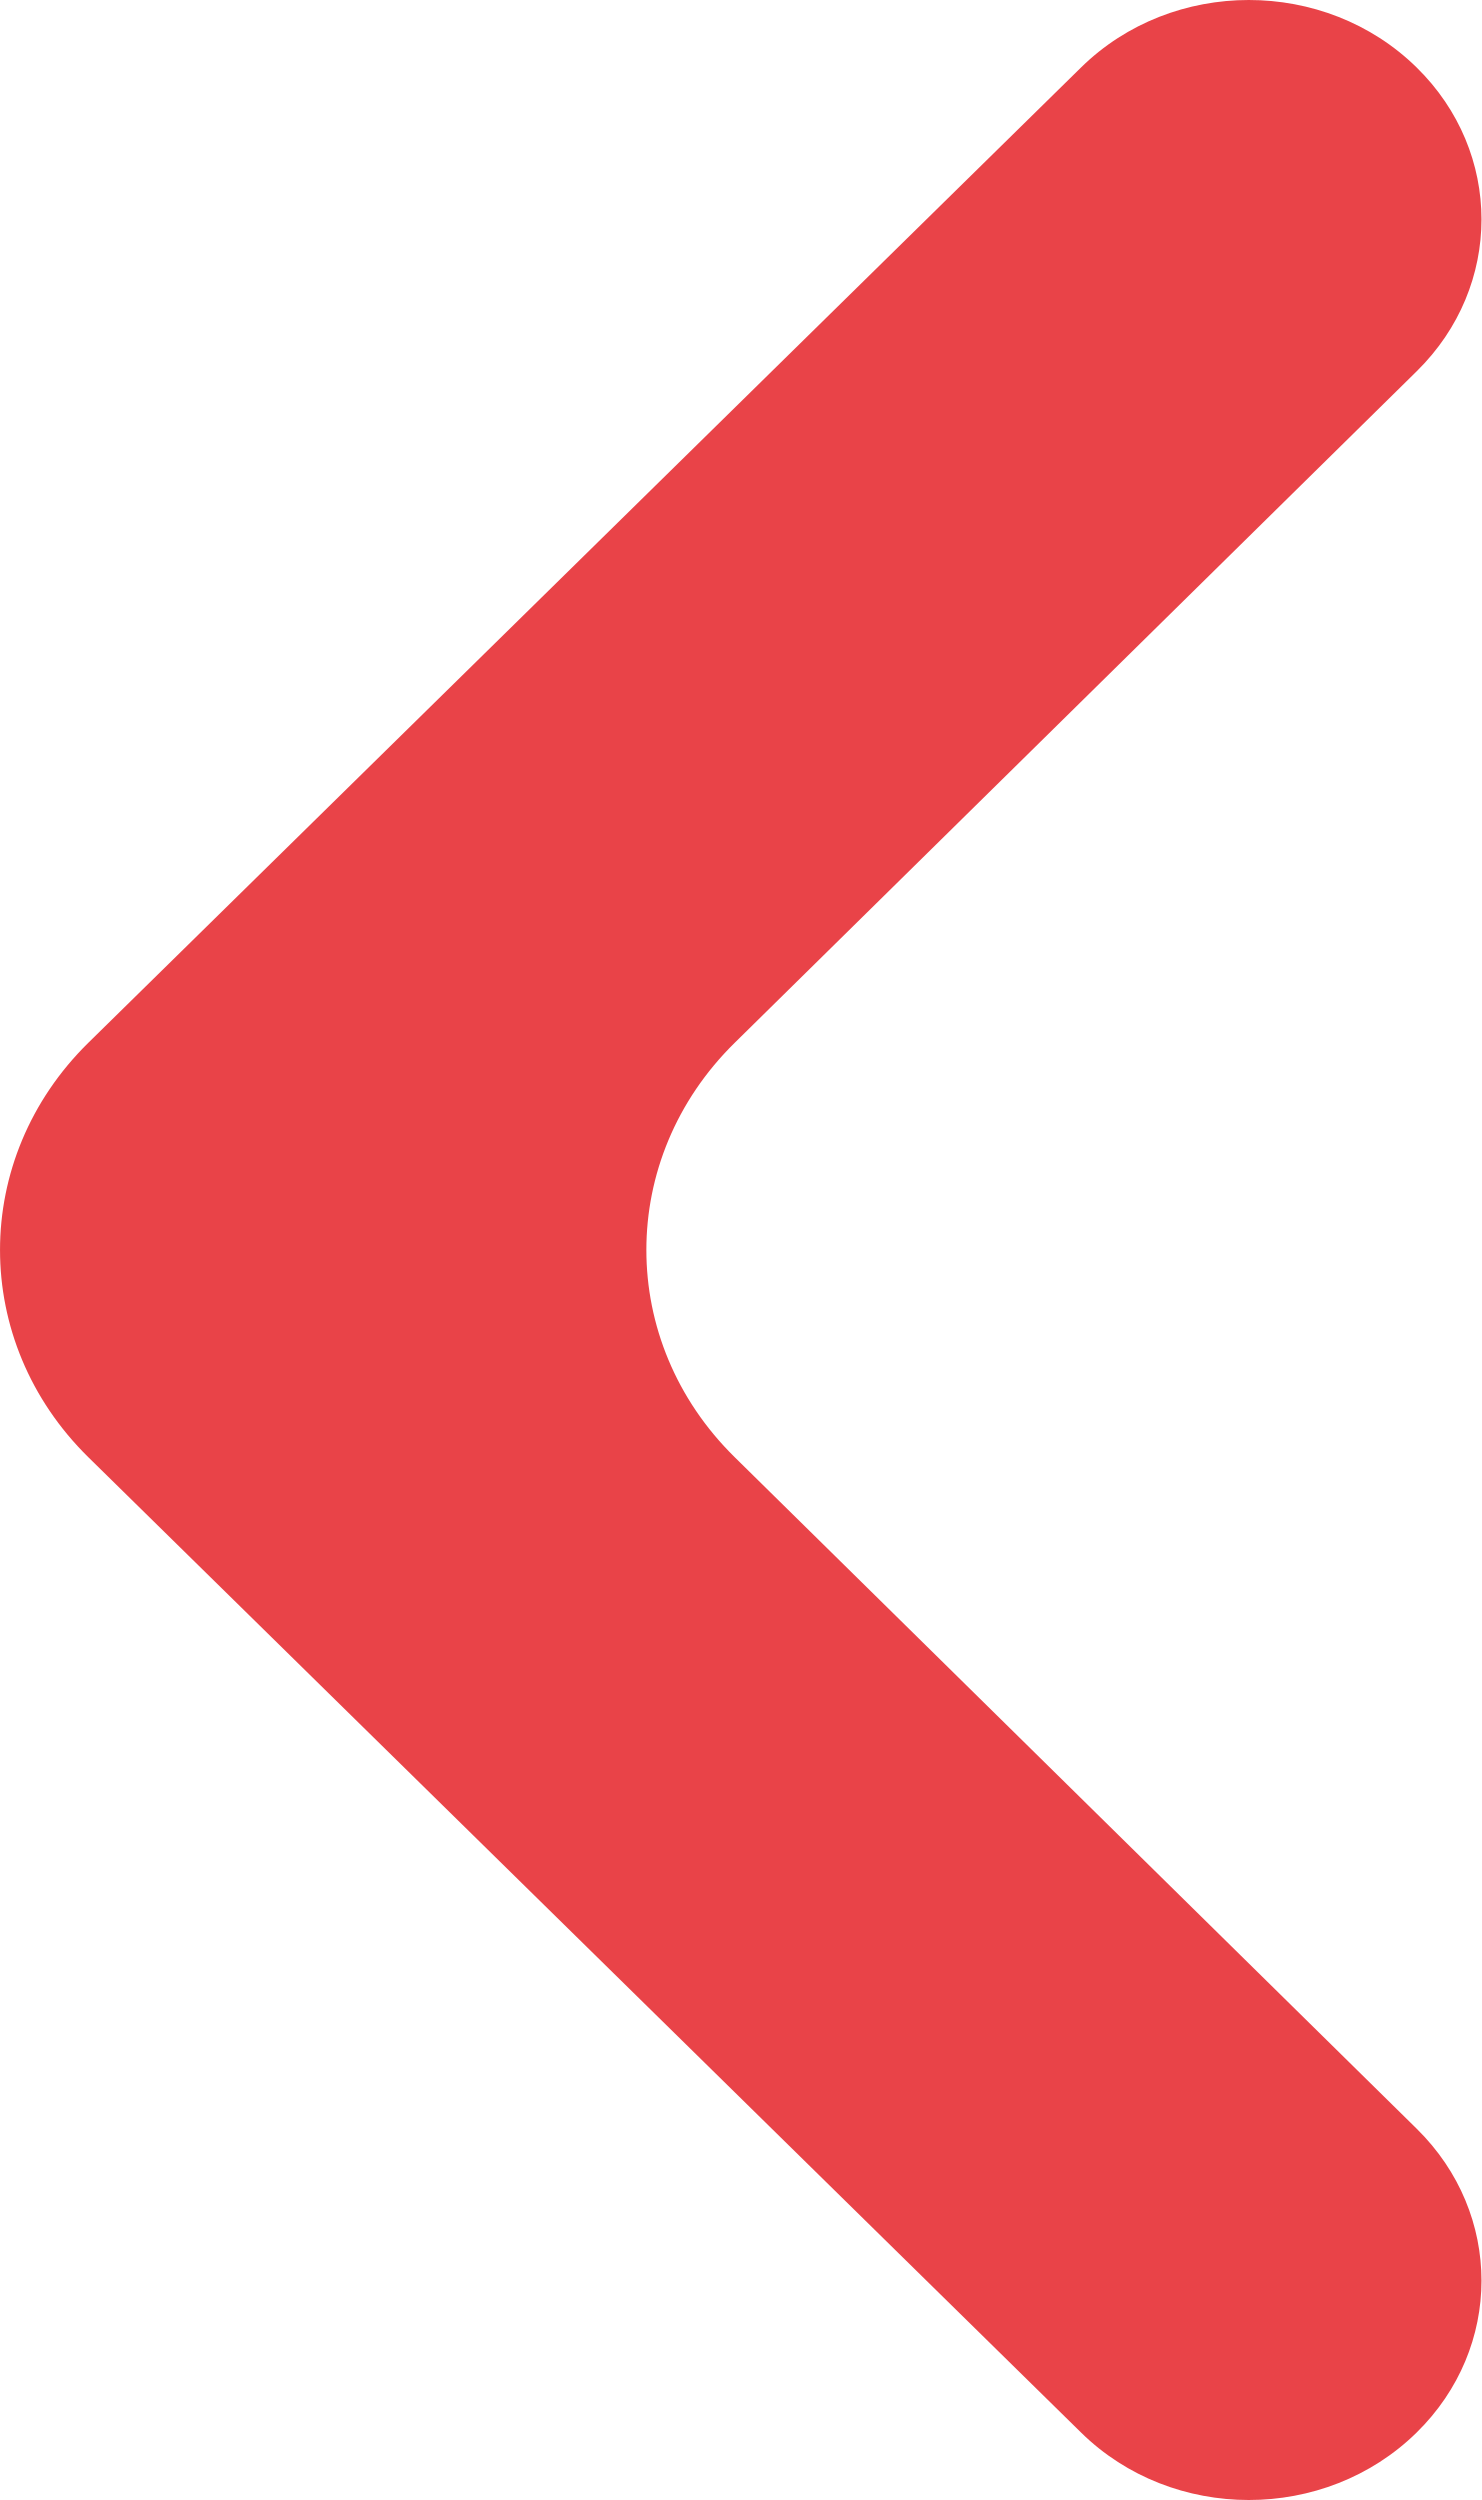
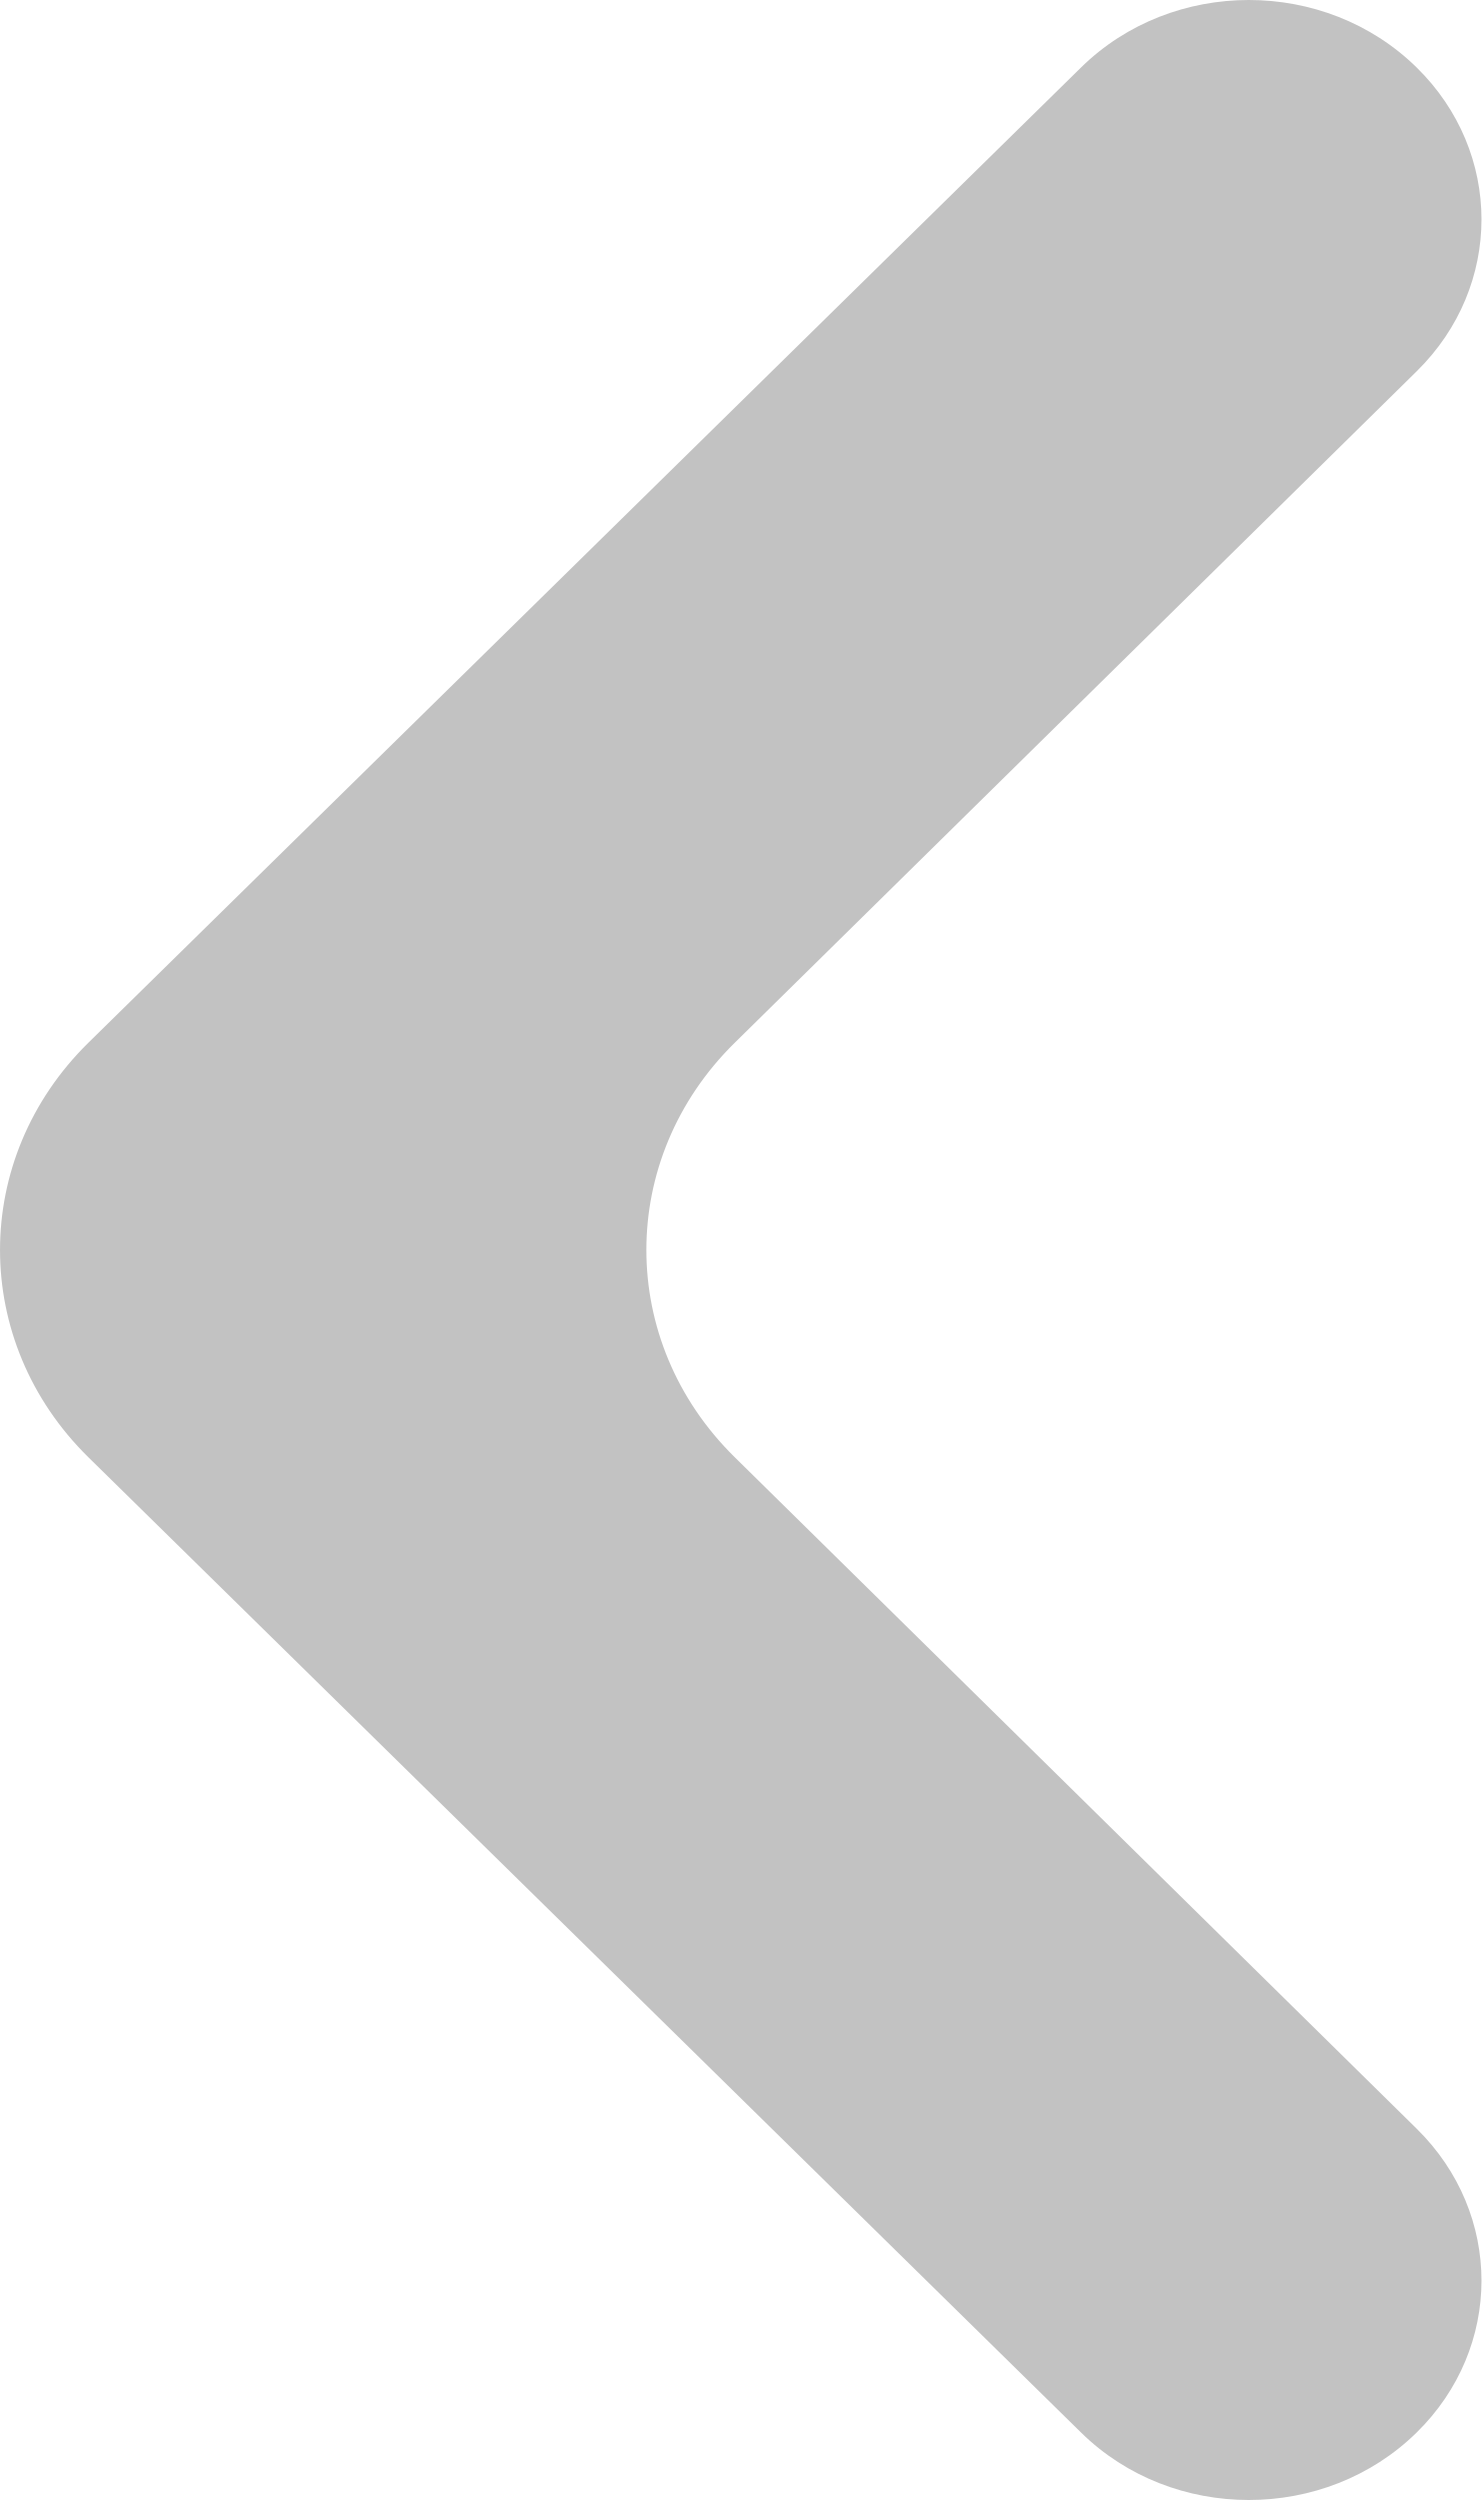
- <svg xmlns="http://www.w3.org/2000/svg" width="16" height="27" viewBox="0 0 16 27" fill="none">
-   <path d="M15.302 4.008C16.233 3.091 16.233 1.645 15.3 0.729C14.311 -0.243 12.663 -0.243 11.675 0.729L0.955 11.261C-0.318 12.512 -0.318 14.488 0.955 15.739L11.675 26.271C12.663 27.243 14.311 27.243 15.3 26.271C16.233 25.355 16.233 23.909 15.302 22.992L7.934 15.737C6.663 14.486 6.663 12.514 7.934 11.263L15.302 4.008Z" fill="#E94348" />
+ <svg xmlns="http://www.w3.org/2000/svg" width="16px" height="27px" viewBox="0 0 16 27" version="1.1" xml:space="preserve" style="fill-rule:evenodd;clip-rule:evenodd;stroke-linejoin:round;stroke-miterlimit:2;">
+   <path d="M15.302,4.008C16.233,3.091 16.233,1.645 15.3,0.729C14.311,-0.243 12.663,-0.243 11.675,0.729L0.955,11.261C-0.318,12.512 -0.318,14.488 0.955,15.739L11.675,26.271C12.663,27.243 14.311,27.243 15.3,26.271C16.233,25.355 16.233,23.909 15.302,22.992L7.934,15.737C6.663,14.486 6.663,12.514 7.934,11.263L15.302,4.008Z" style="fill-opacity:0.24;fill-rule:nonzero;" />
</svg>
